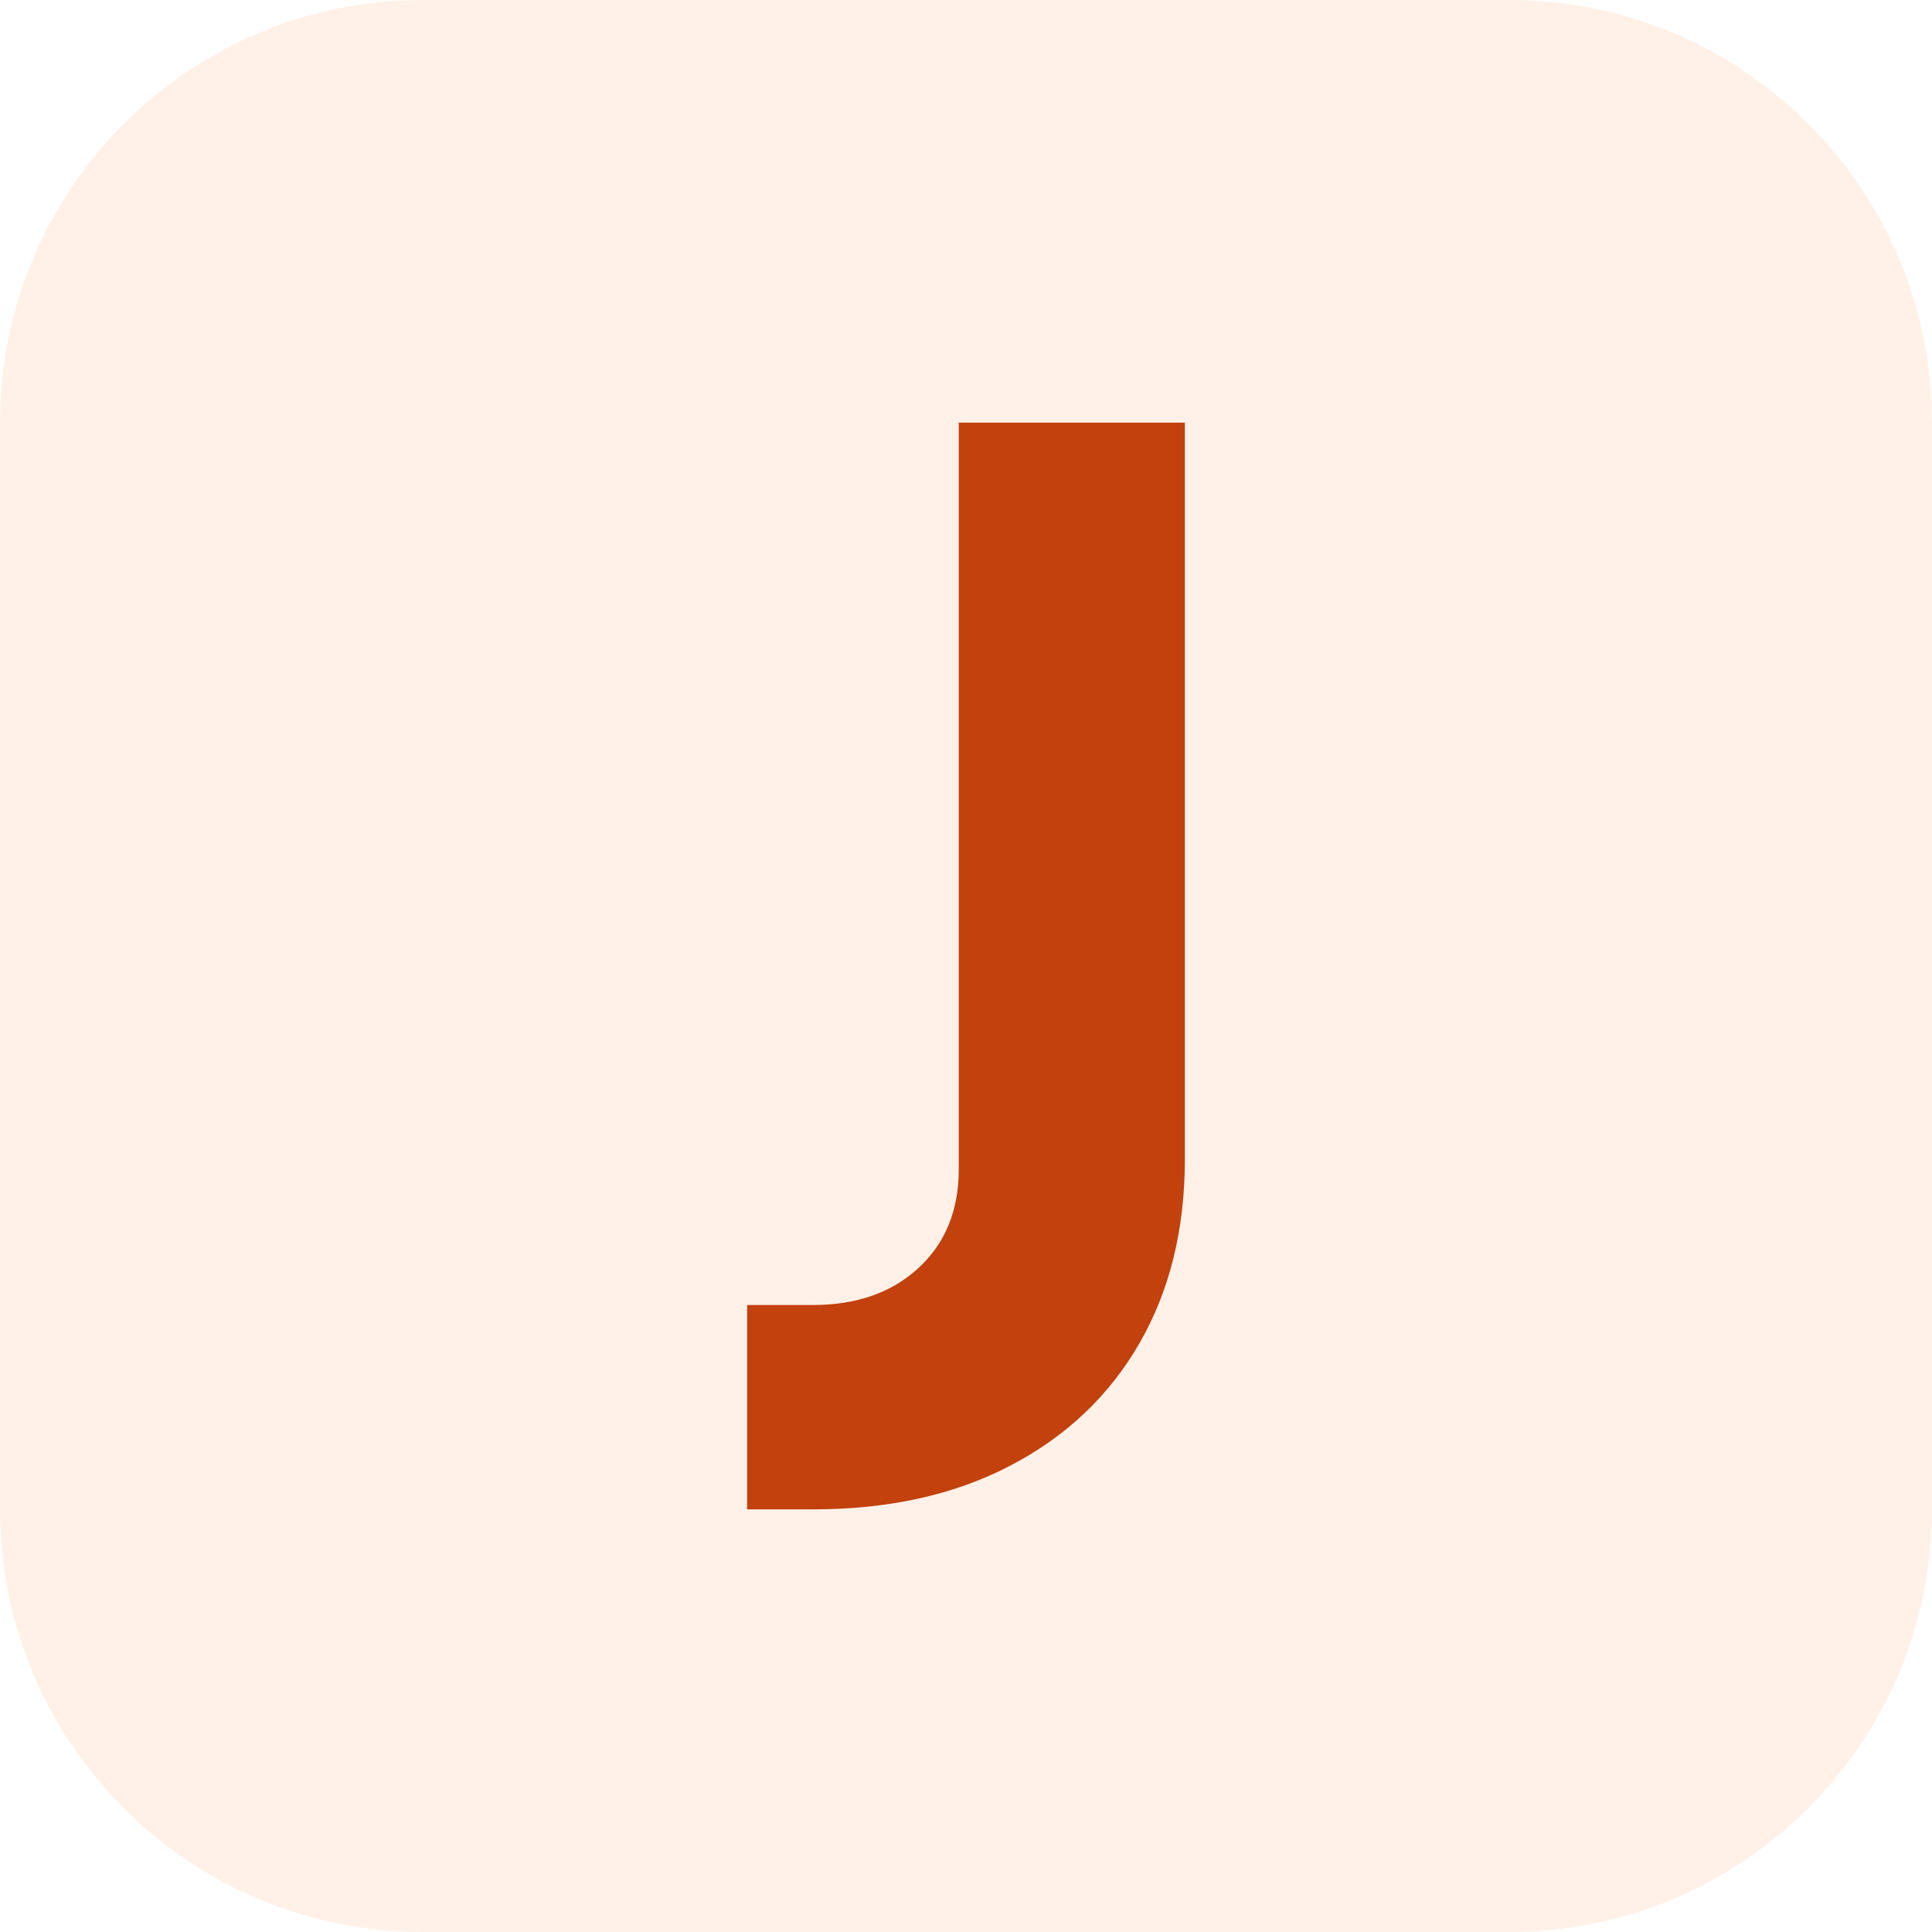
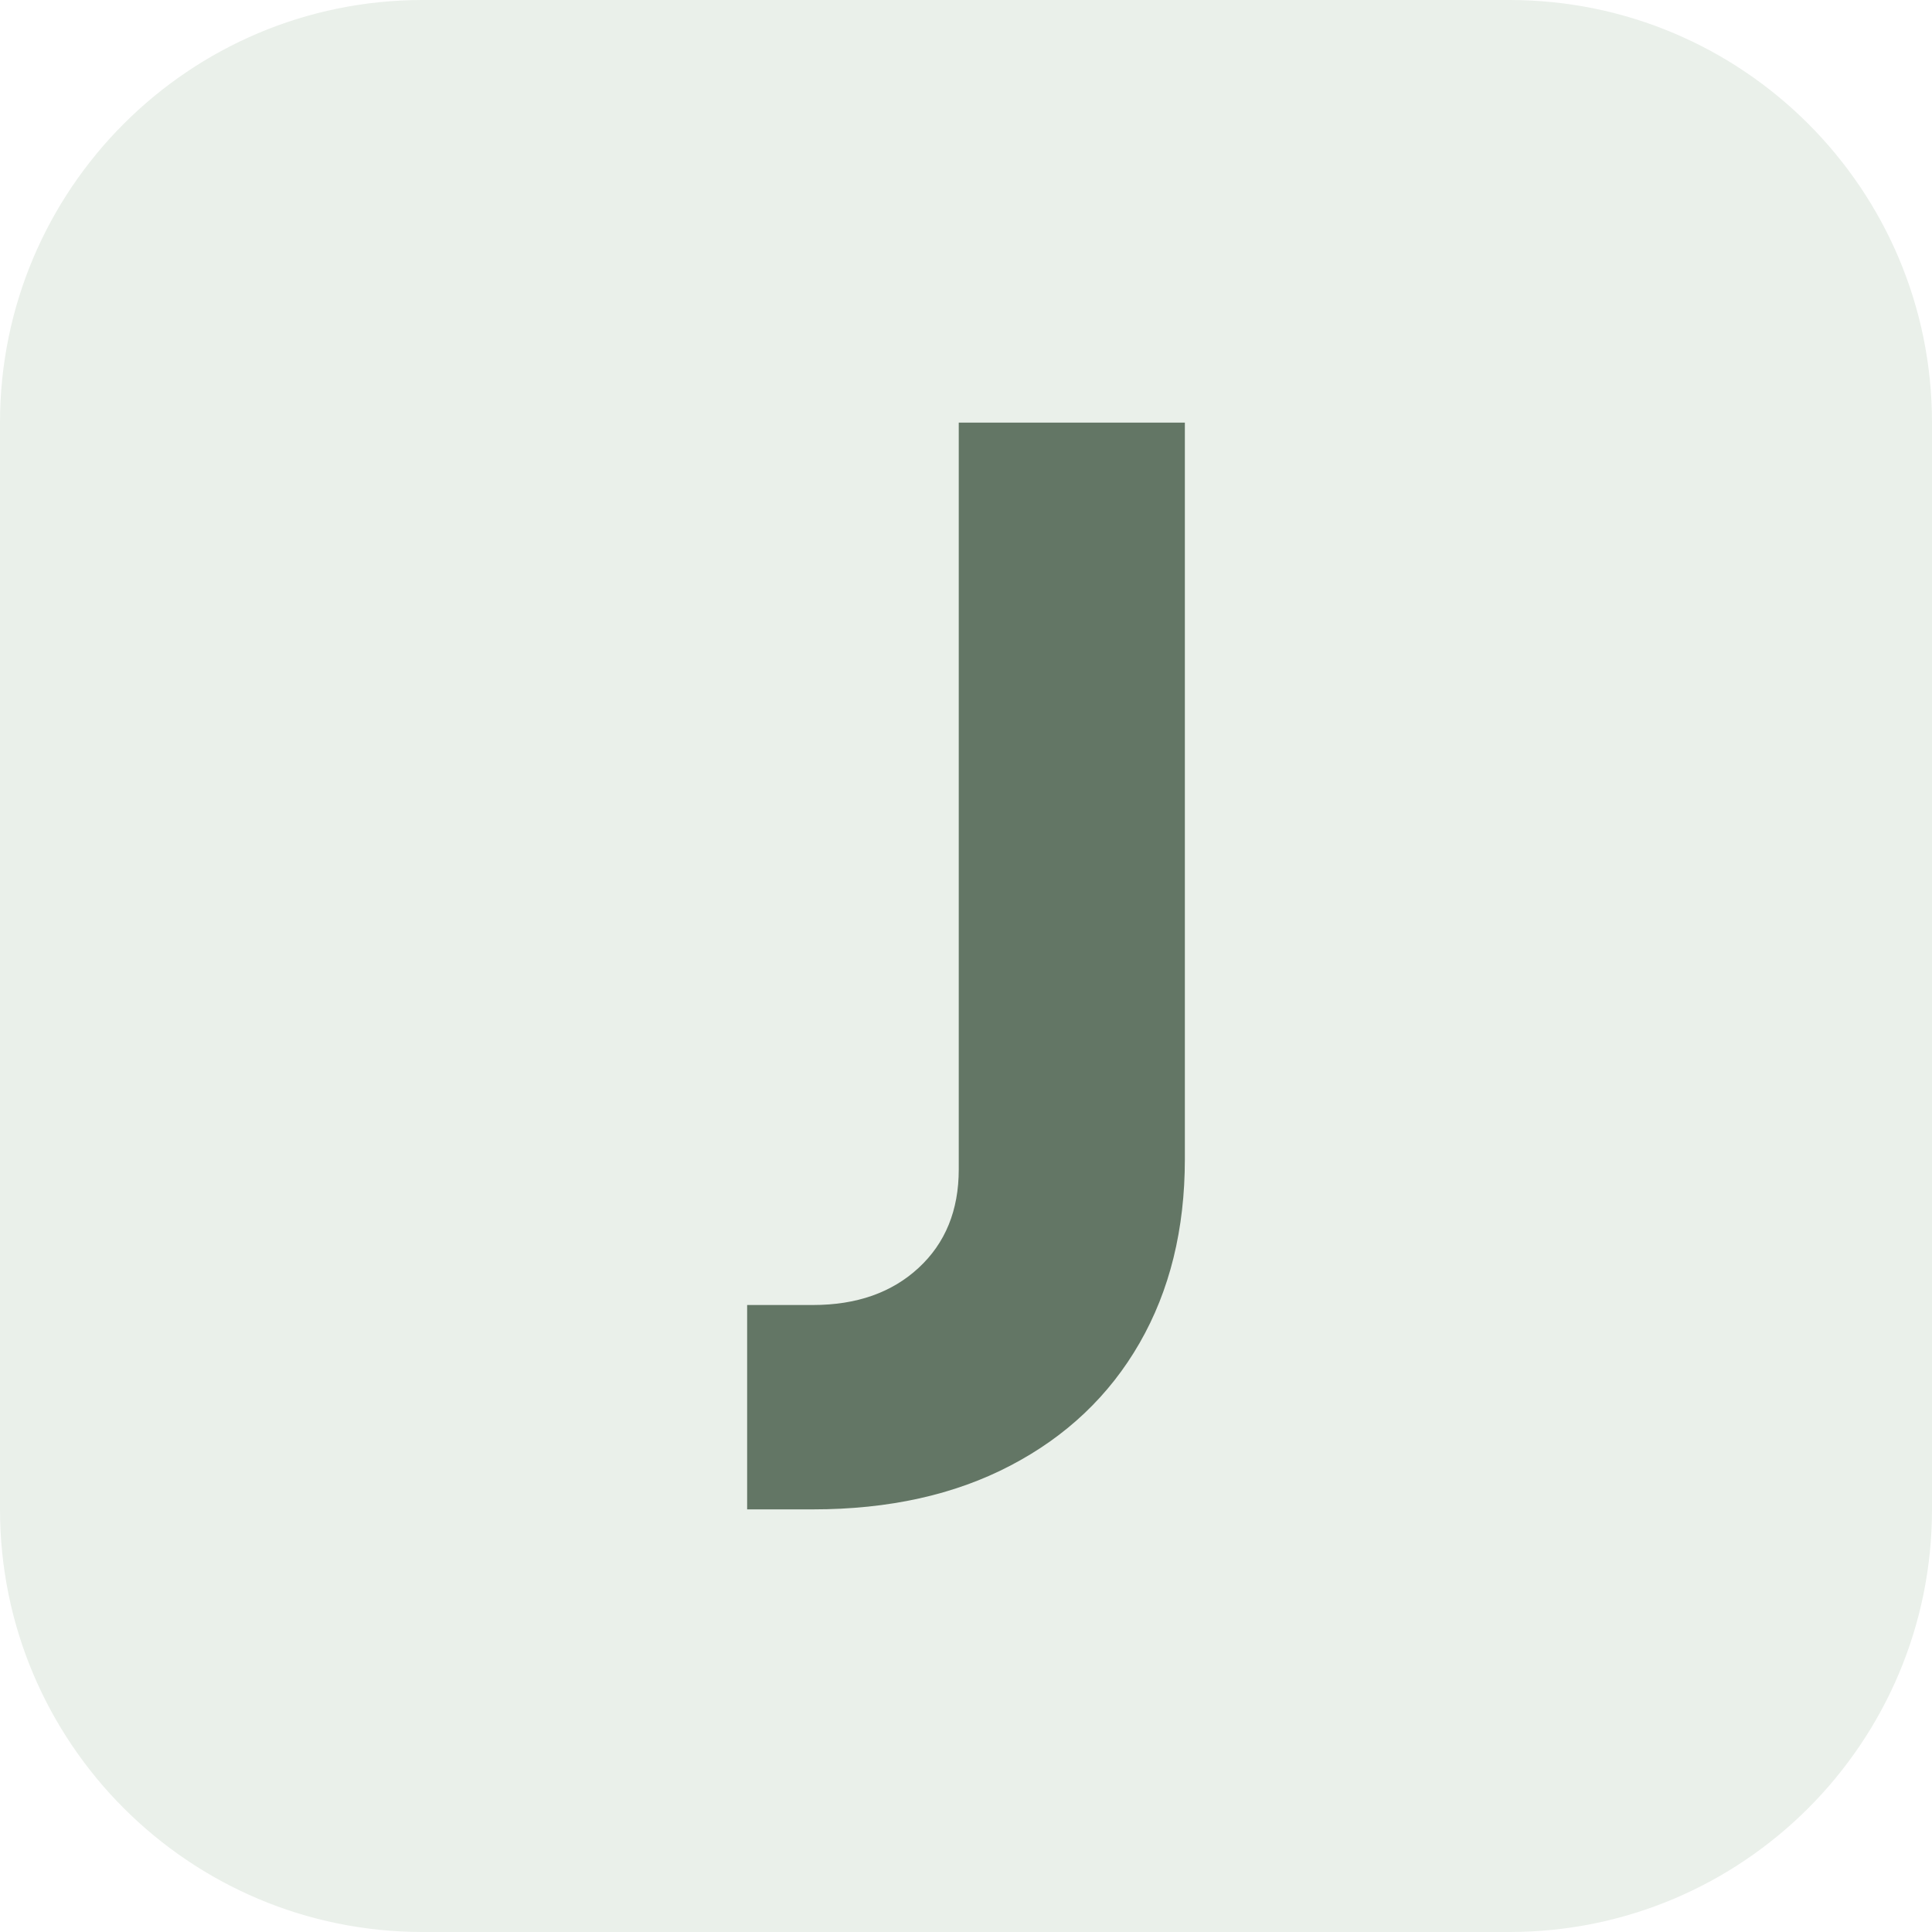
<svg xmlns="http://www.w3.org/2000/svg" viewBox="0 0 64 64">
-   <rect width="64" height="64" rx="14" fill="#FFF1E8" />
-   <path d="M24.75 50V43.23H26.93Q29.1 43.23 30.43 42Q31.76 40.77 31.76 38.74V14H39.25V38.4Q39.25 41.88 37.75 44.49Q36.25 47.1 33.47 48.55Q30.7 50 26.93 50Z" fill="#C2410C" />
+   <rect width="64" height="64" rx="14" fill="#EAF0EA" />
+   <path d="M24.75 50V43.23H26.93Q29.1 43.23 30.43 42Q31.76 40.77 31.76 38.74V14H39.25V38.4Q39.25 41.88 37.75 44.49Q36.25 47.1 33.47 48.55Q30.7 50 26.93 50Z" fill="#637665" />
</svg>
